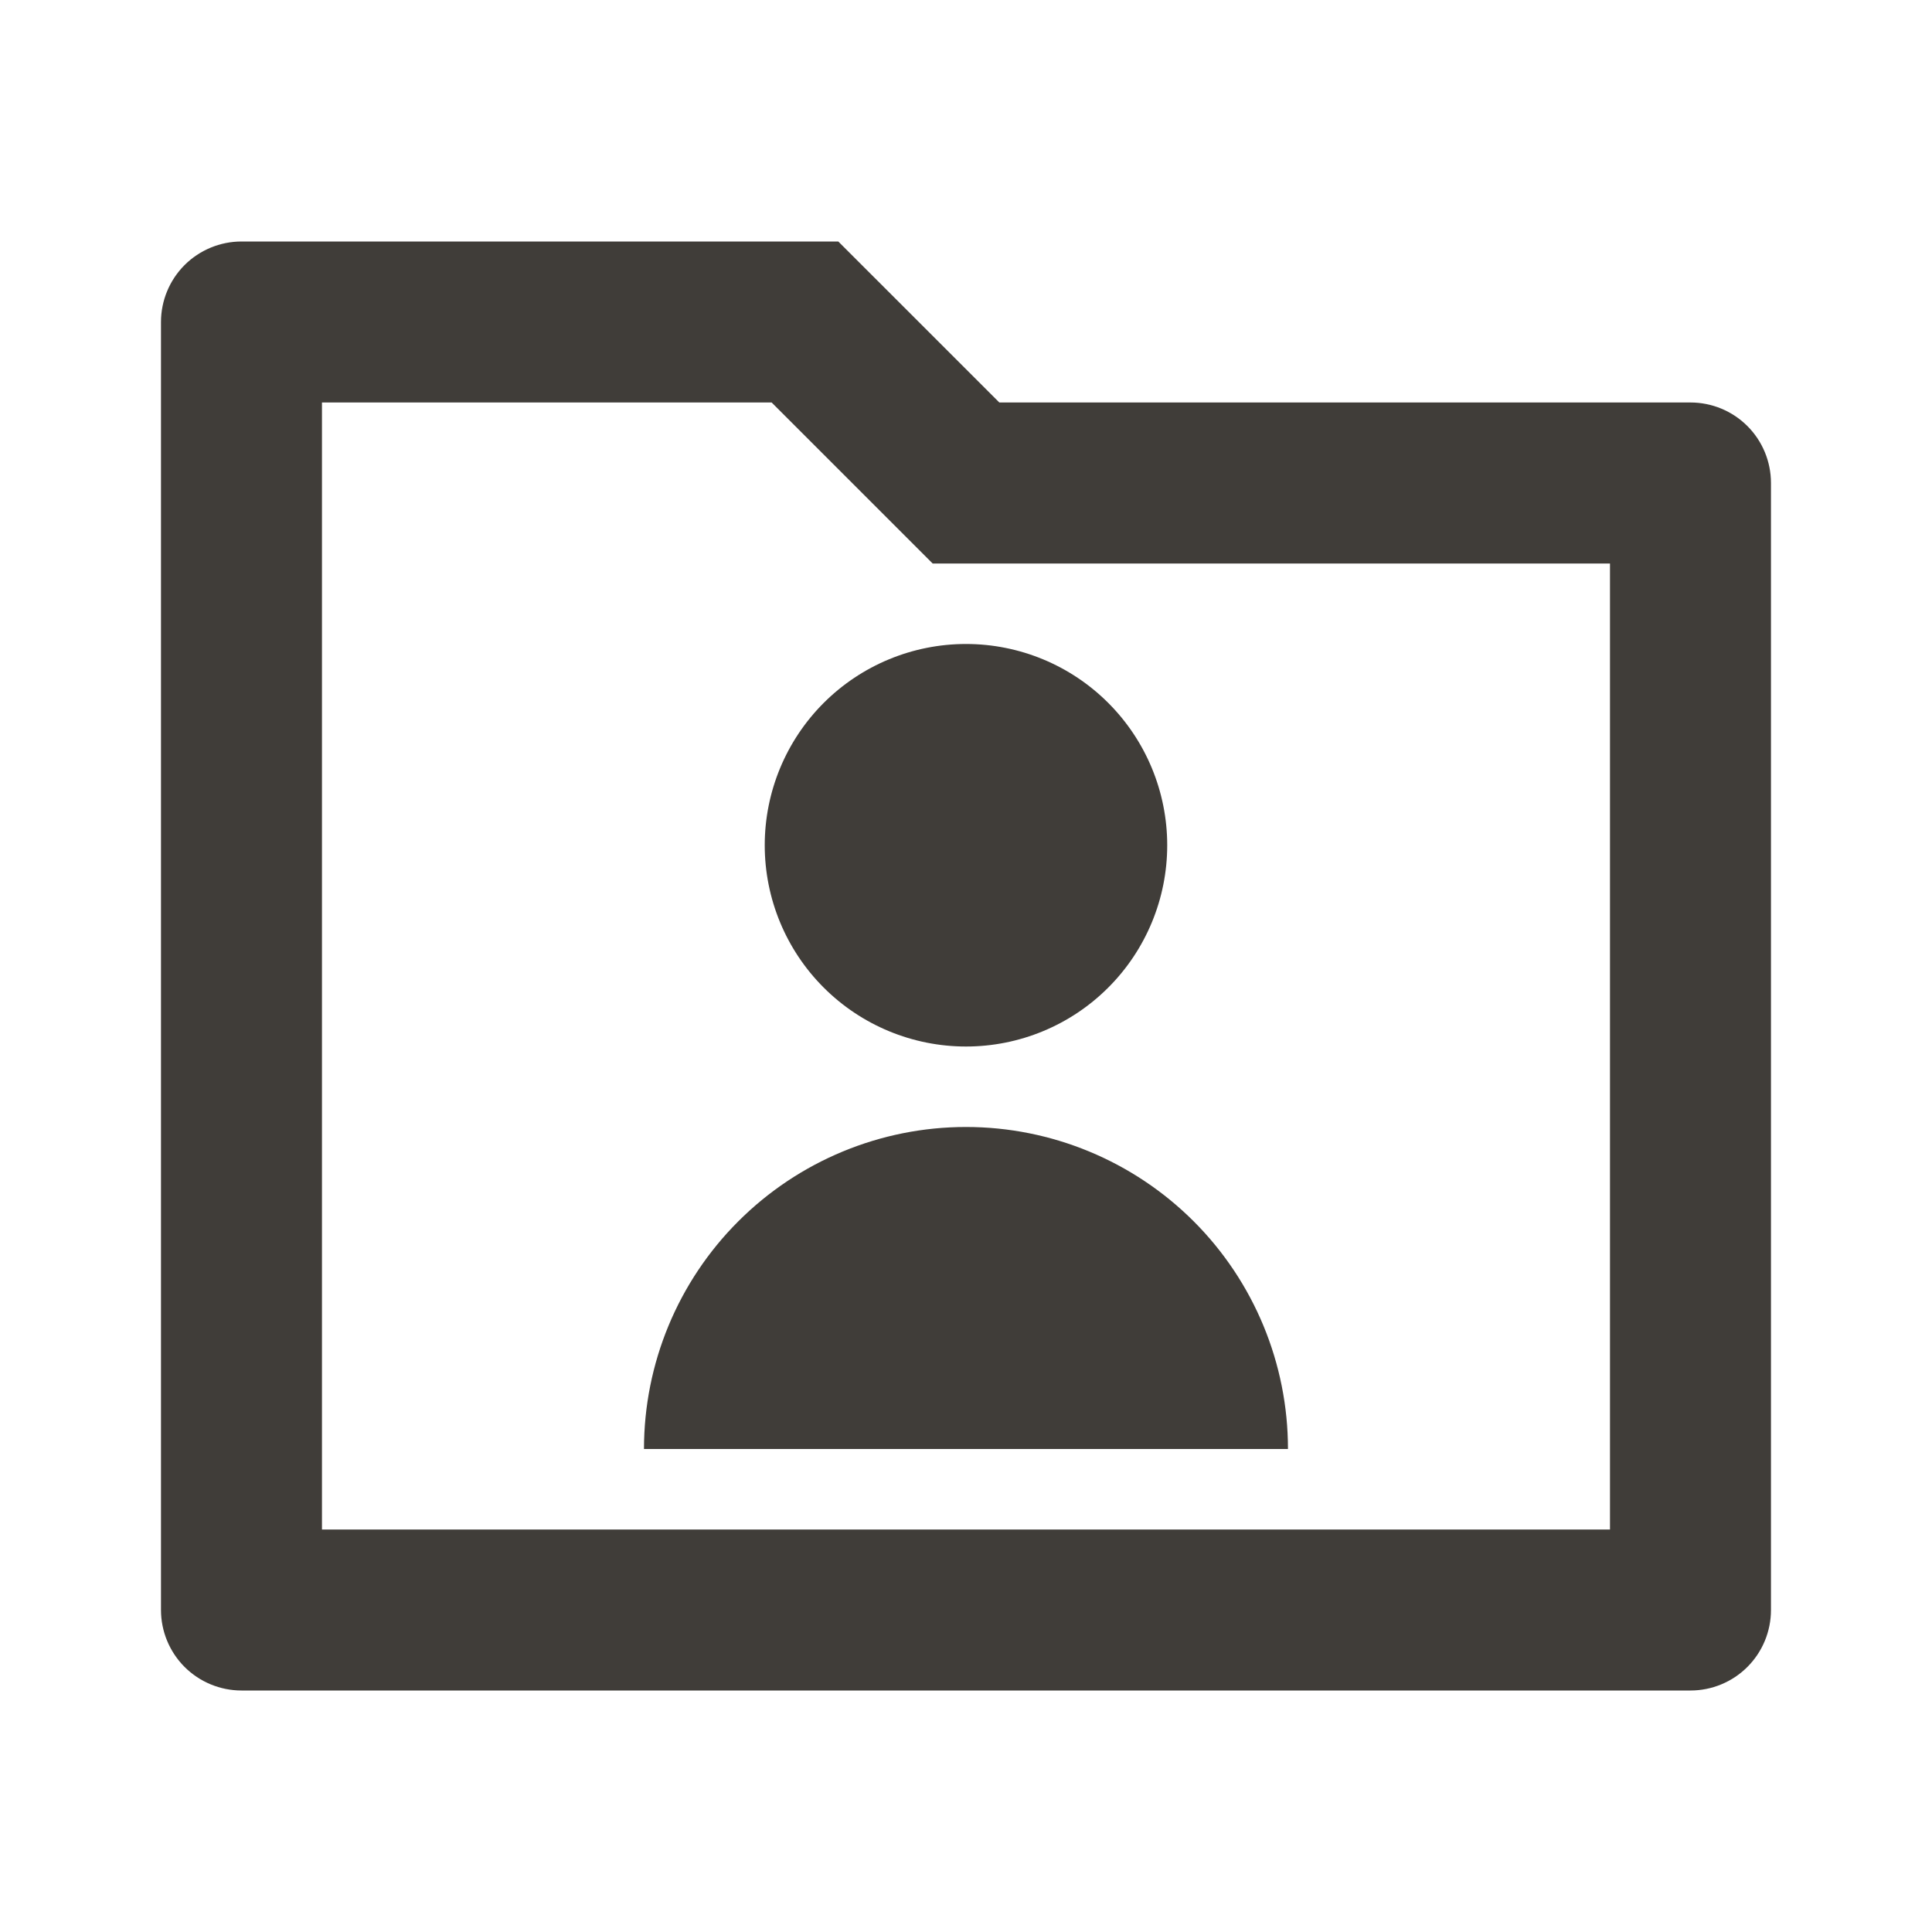
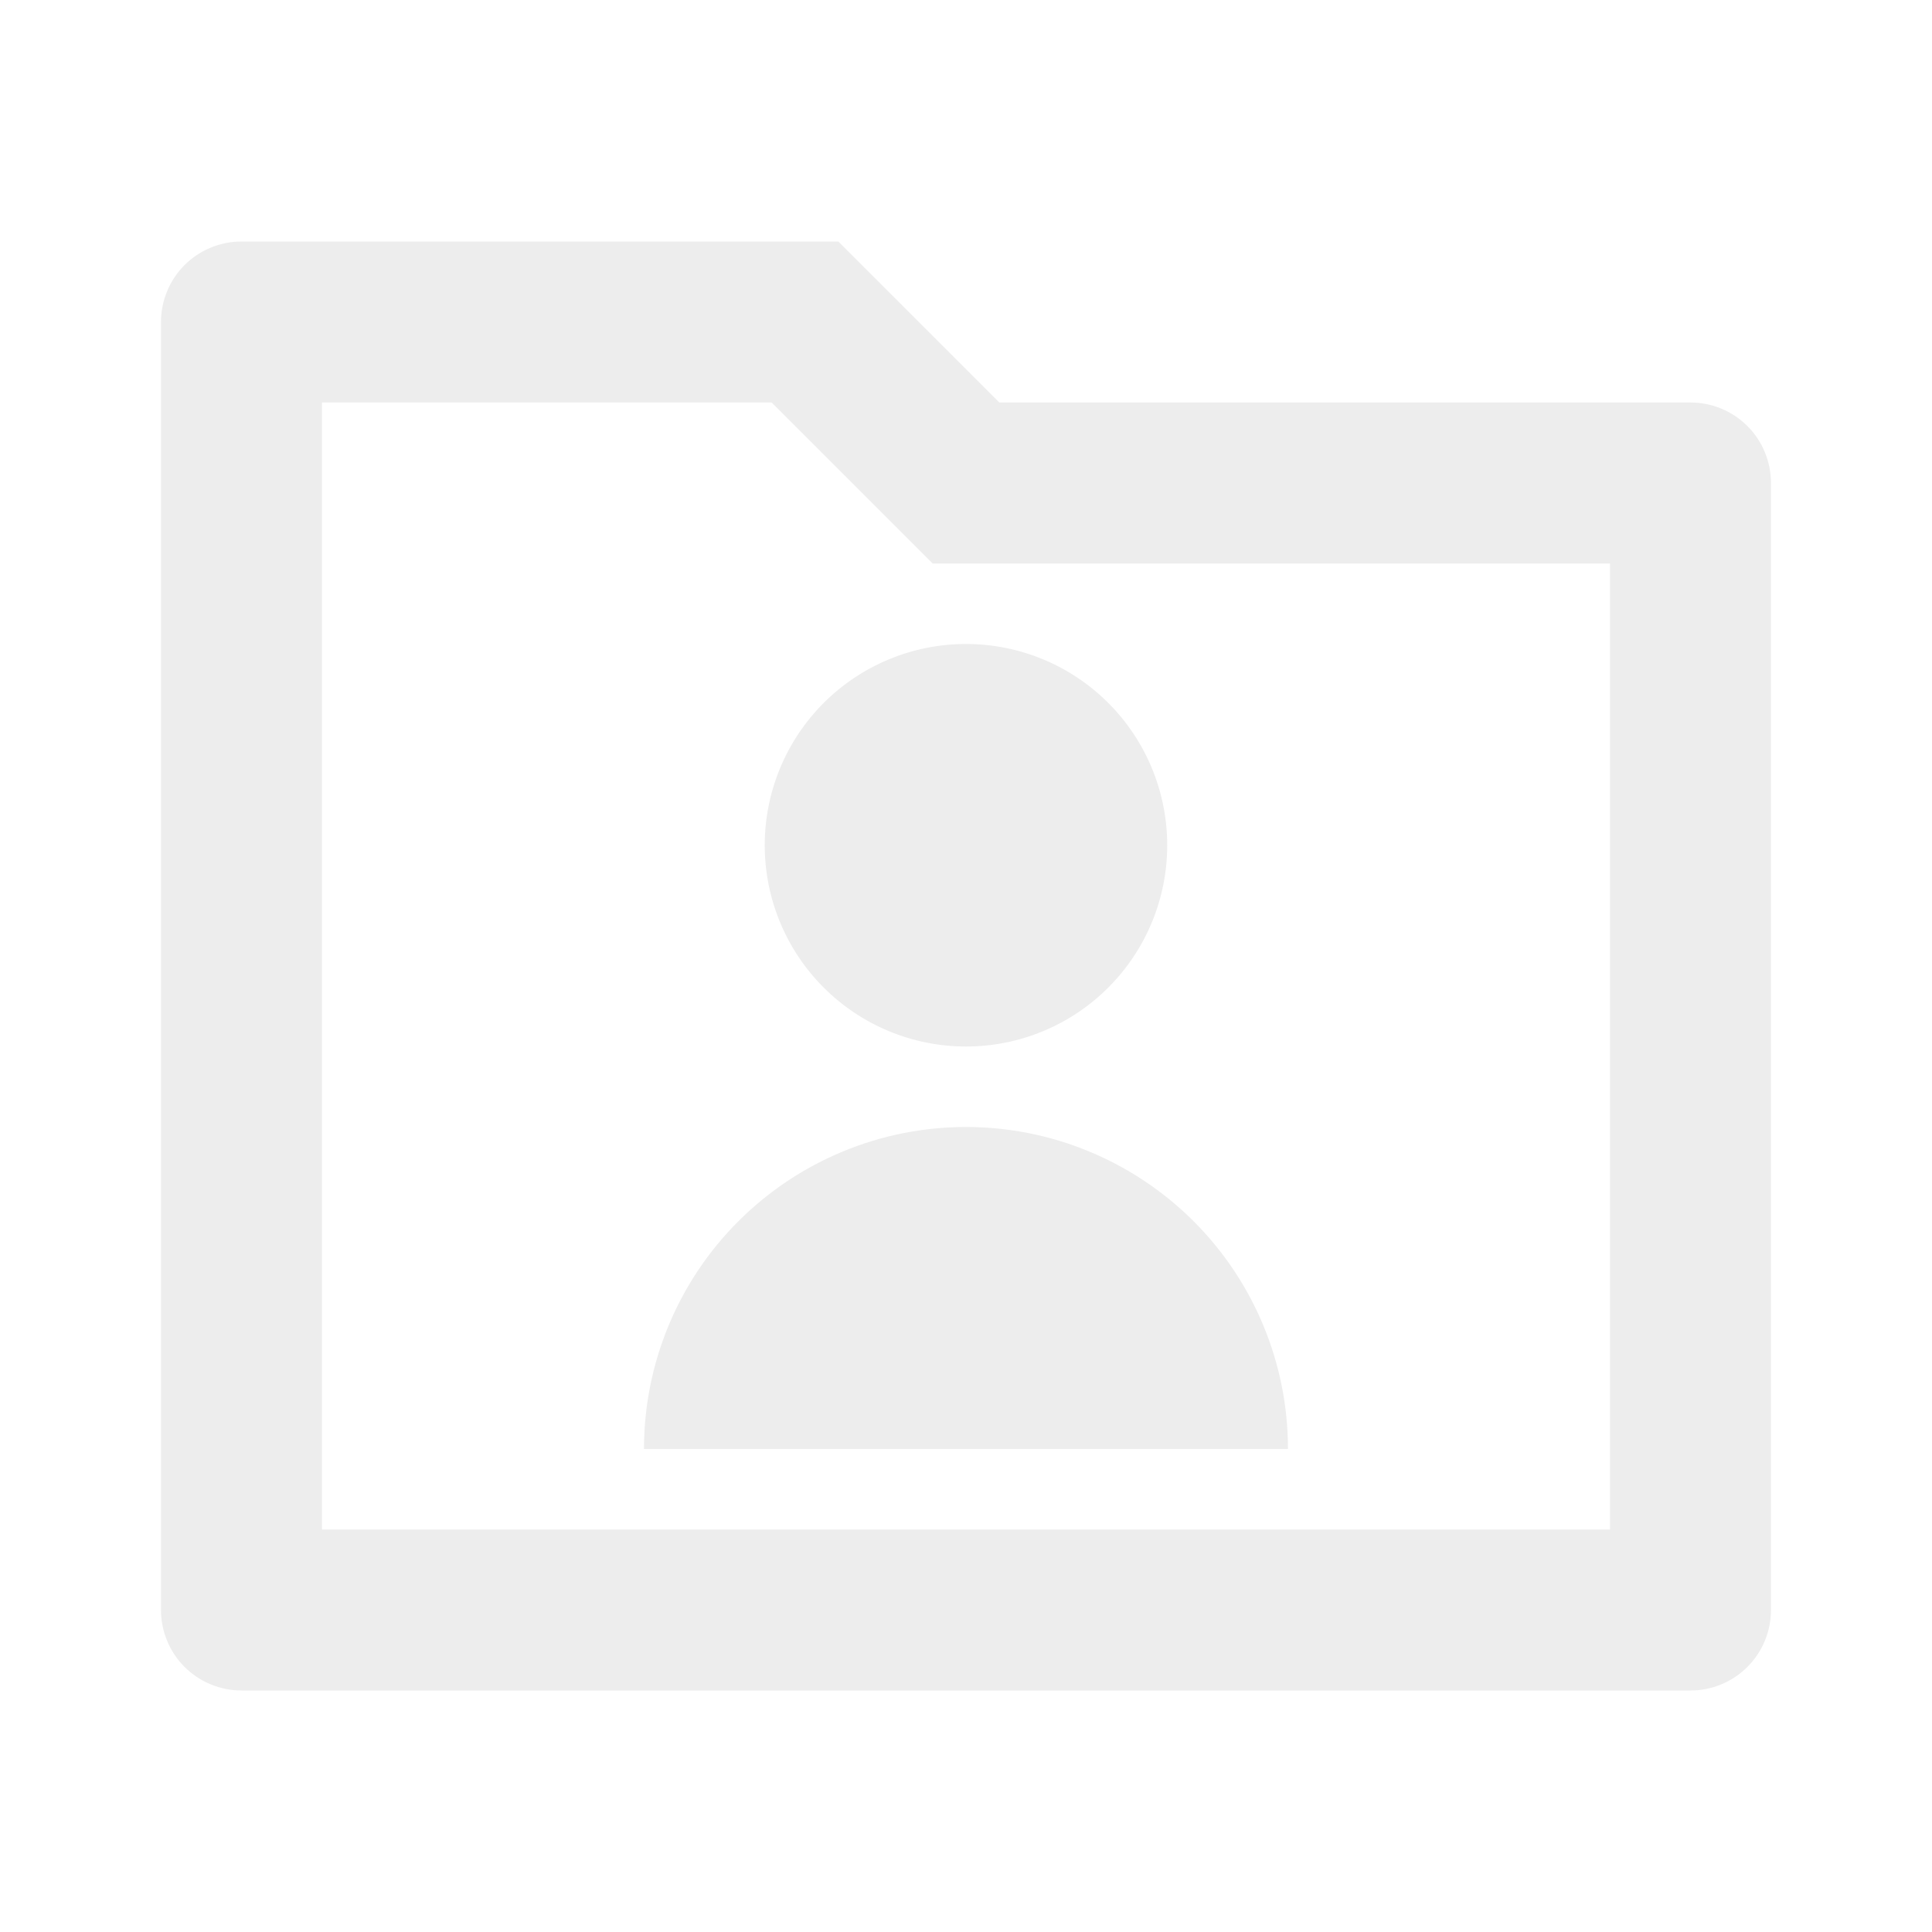
<svg xmlns="http://www.w3.org/2000/svg" width="30" height="30" viewBox="0 0 40 40" fill="none">
-   <path d="M20.69 8.333H35C35.442 8.333 35.866 8.509 36.178 8.821C36.491 9.134 36.666 9.558 36.666 10V33.333C36.666 33.775 36.491 34.199 36.178 34.512C35.866 34.824 35.442 35 35 35H5C4.558 35 4.134 34.824 3.821 34.512C3.509 34.199 3.333 33.775 3.333 33.333V6.667C3.333 6.225 3.509 5.801 3.821 5.488C4.134 5.176 4.558 5 5 5H17.356L20.69 8.333ZM6.666 8.333V31.667H33.333V11.667H19.31L15.976 8.333H6.666ZM13.333 30C13.333 28.232 14.035 26.536 15.286 25.286C16.536 24.036 18.232 23.333 20 23.333C21.768 23.333 23.463 24.036 24.714 25.286C25.964 26.536 26.666 28.232 26.666 30H13.333ZM20 21.667C18.895 21.667 17.835 21.228 17.053 20.446C16.272 19.665 15.833 18.605 15.833 17.5C15.833 16.395 16.272 15.335 17.053 14.554C17.835 13.772 18.895 13.333 20 13.333C21.105 13.333 22.165 13.772 22.946 14.554C23.727 15.335 24.166 16.395 24.166 17.5C24.166 18.605 23.727 19.665 22.946 20.446C22.165 21.228 21.105 21.667 20 21.667Z" fill="#403D39" />
+   <path d="M20.69 8.333H35C35.442 8.333 35.866 8.509 36.178 8.821C36.491 9.134 36.666 9.558 36.666 10V33.333C36.666 33.775 36.491 34.199 36.178 34.512C35.866 34.824 35.442 35 35 35H5C4.558 35 4.134 34.824 3.821 34.512C3.509 34.199 3.333 33.775 3.333 33.333V6.667C3.333 6.225 3.509 5.801 3.821 5.488C4.134 5.176 4.558 5 5 5H17.356L20.69 8.333ZM6.666 8.333V31.667H33.333V11.667H19.31L15.976 8.333H6.666ZM13.333 30C13.333 28.232 14.035 26.536 15.286 25.286C16.536 24.036 18.232 23.333 20 23.333C21.768 23.333 23.463 24.036 24.714 25.286C25.964 26.536 26.666 28.232 26.666 30H13.333ZM20 21.667C18.895 21.667 17.835 21.228 17.053 20.446C16.272 19.665 15.833 18.605 15.833 17.5C15.833 16.395 16.272 15.335 17.053 14.554C17.835 13.772 18.895 13.333 20 13.333C21.105 13.333 22.165 13.772 22.946 14.554C23.727 15.335 24.166 16.395 24.166 17.5C24.166 18.605 23.727 19.665 22.946 20.446C22.165 21.228 21.105 21.667 20 21.667Z" fill="#EDEDED" />
</svg>
